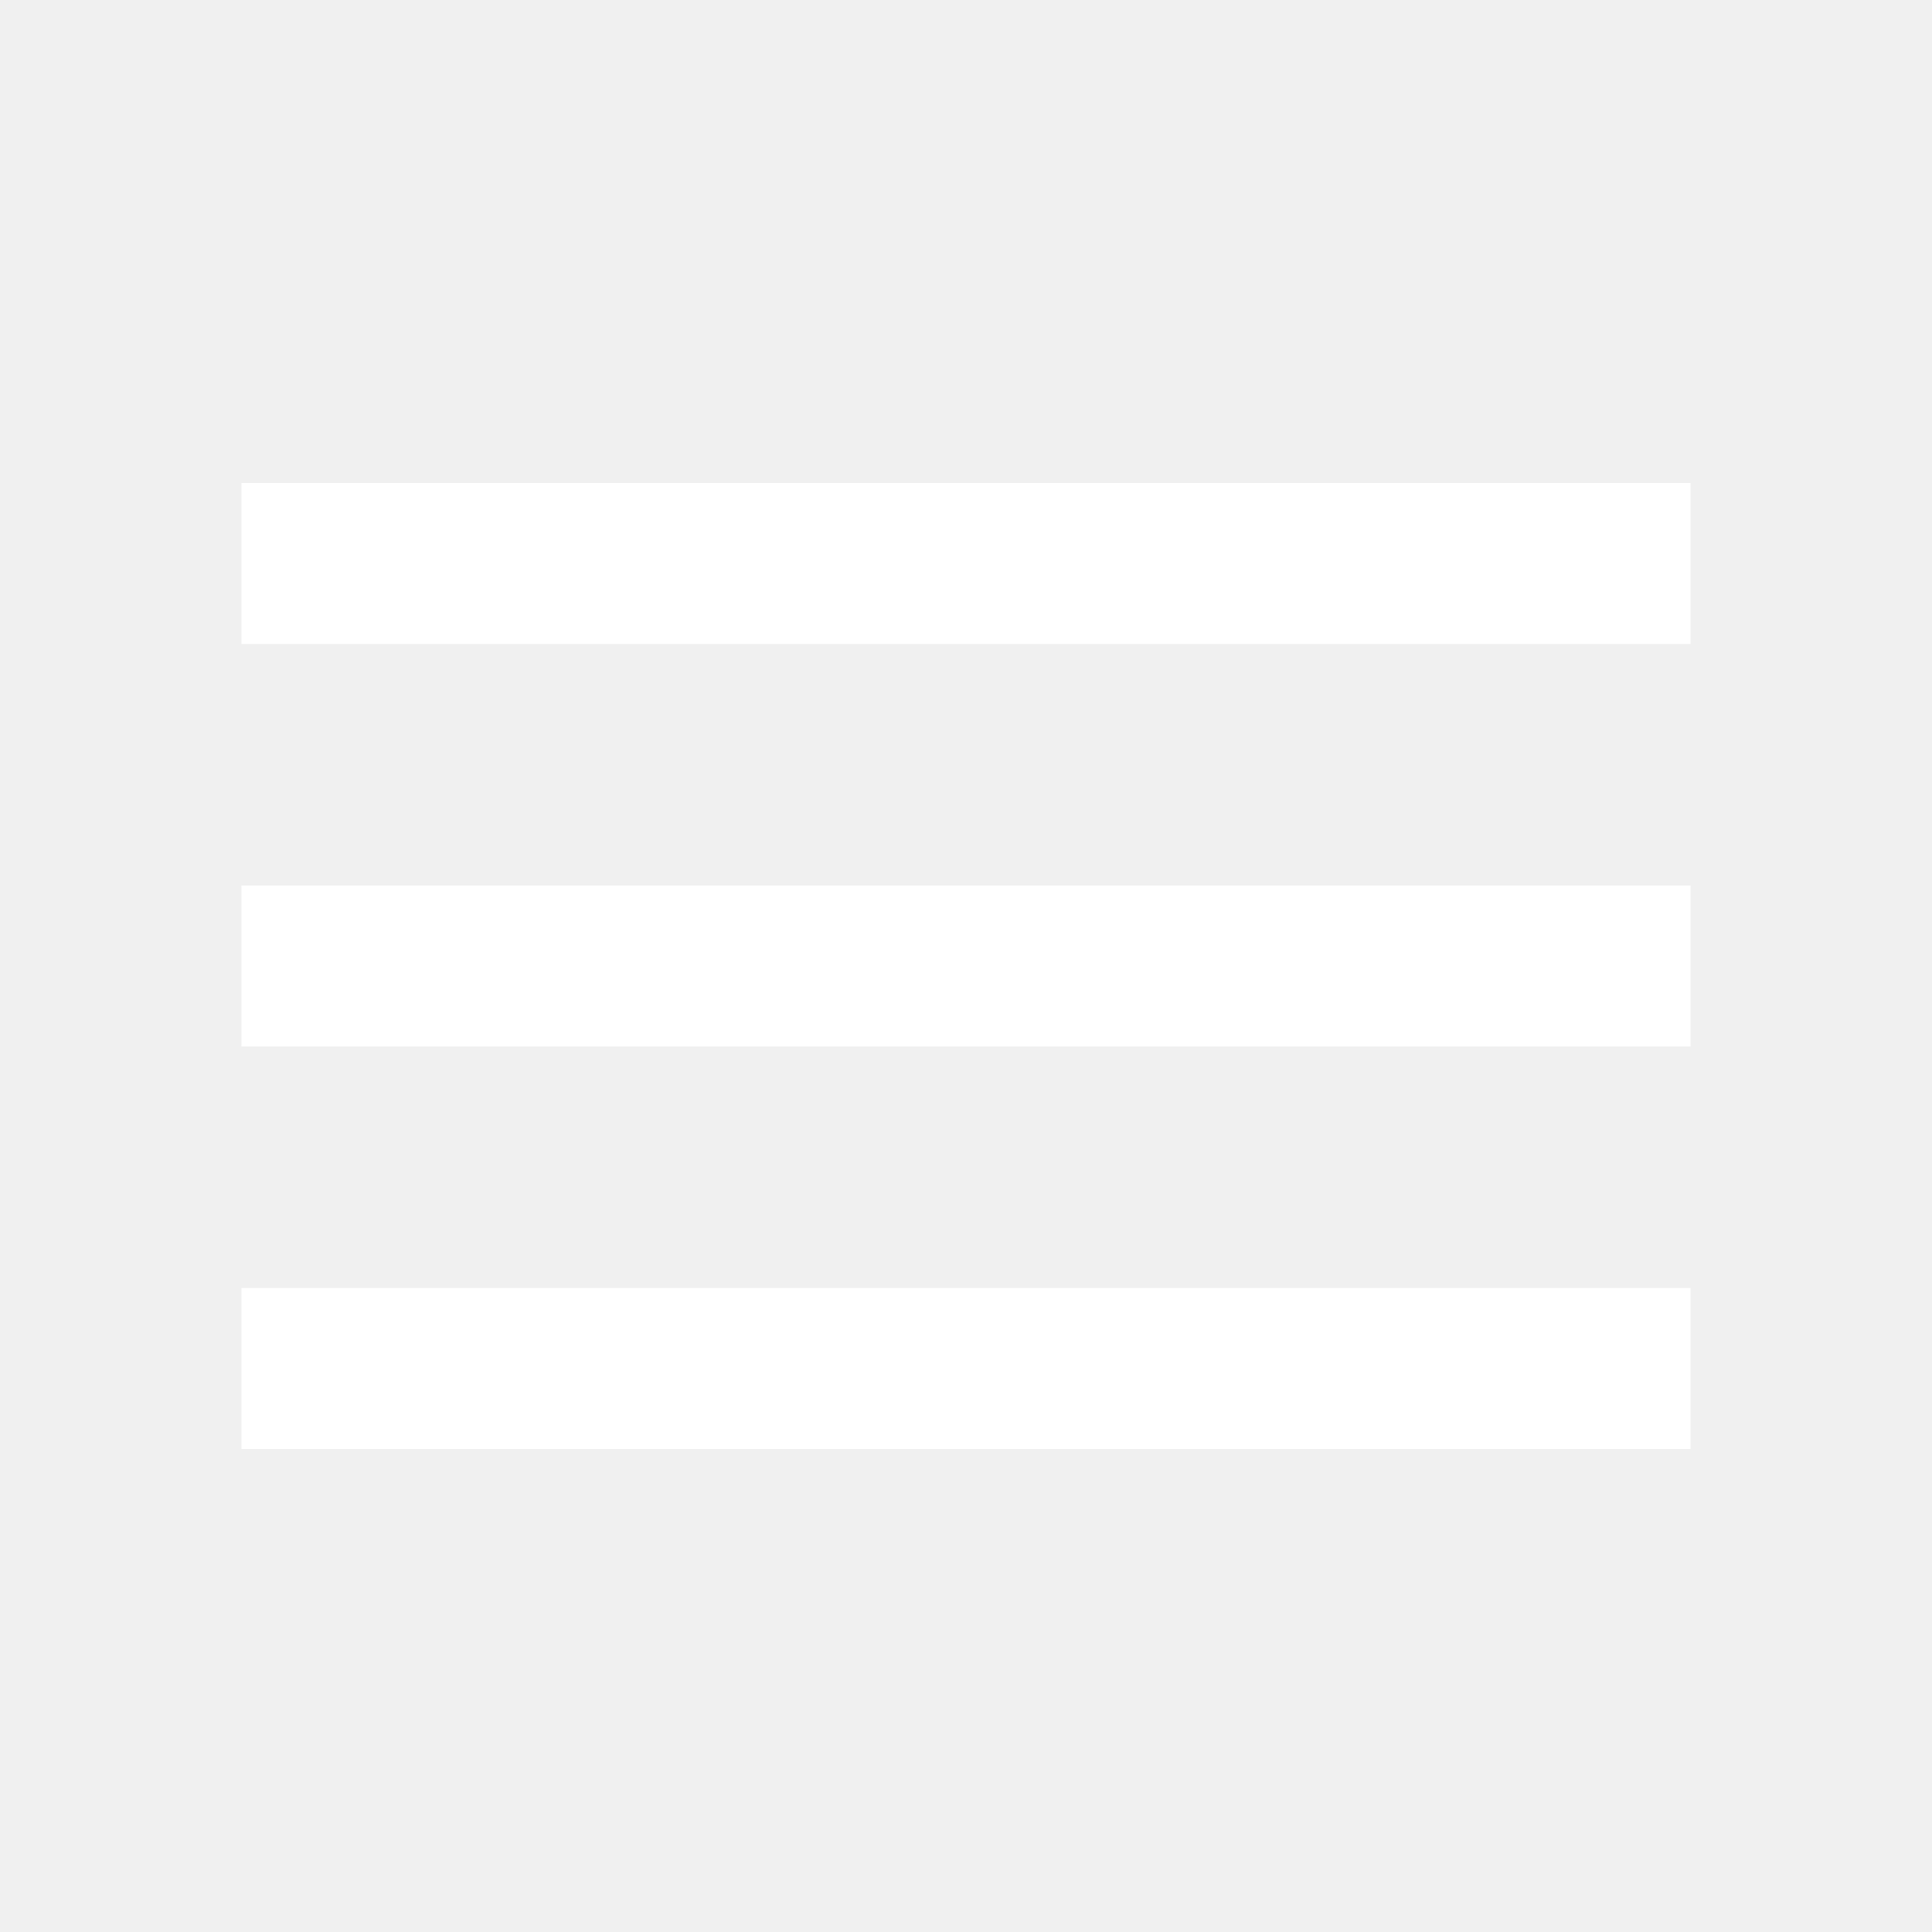
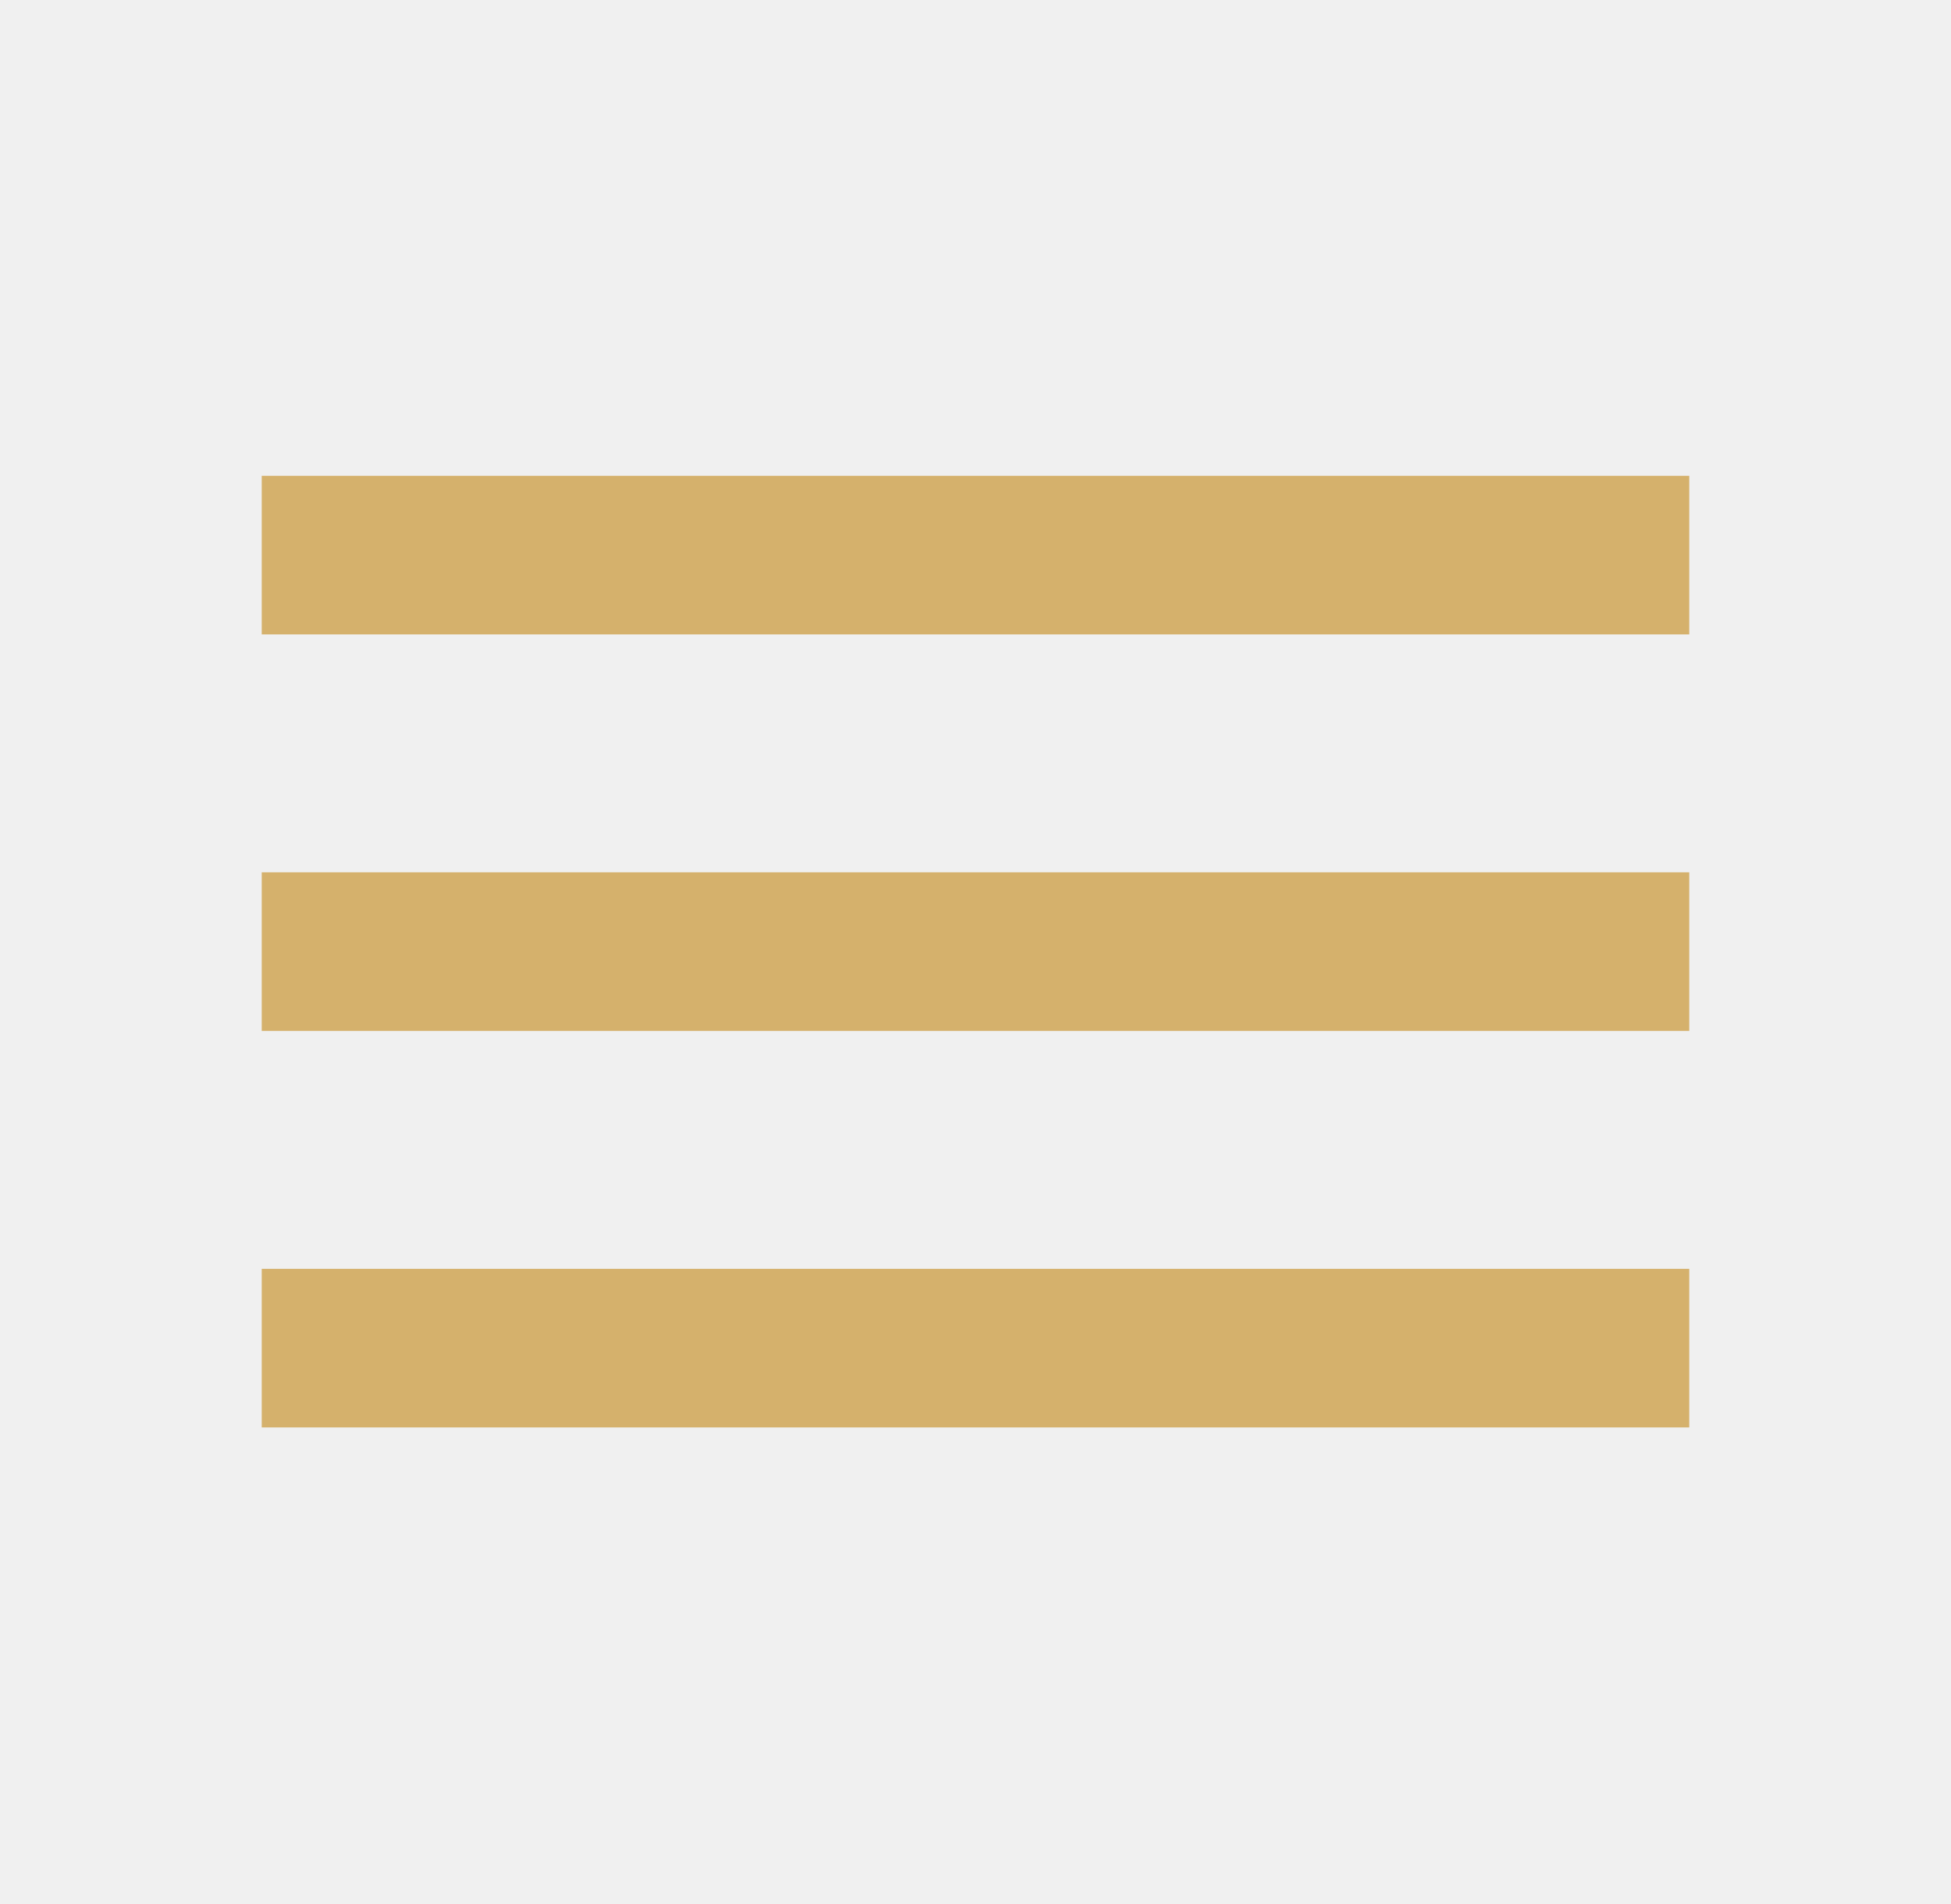
- <svg xmlns="http://www.w3.org/2000/svg" width="40" height="40" viewBox="0 0 40 40" fill="none">
-   <g id="Menu" clip-path="url(#clip0_722_379)">
-     <path id="Vector" d="M5 30H35V26.667H5V30ZM5 21.667H35V18.333H5V21.667ZM5 10V13.333H35V10H5Z" fill="white" />
+ <svg xmlns="http://www.w3.org/2000/svg" width="41" height="40" viewBox="0 0 41 40" fill="none">
+   <g id="Menu" clip-path="url(#clip0_584_807)">
+     <path id="Vector" d="M5.5 30H35.5V26.667H5.5V30ZM5.5 21.667H35.5V18.333H5.5V21.667ZM5.5 10V13.333H35.5V10H5.5Z" fill="#D5B16C" />
  </g>
  <defs>
-     <clipPath id="clip0_722_379">
-       <rect width="40" height="40" fill="white" />
+     <clipPath id="clip0_584_807">
+       <rect width="40" height="40" fill="white" transform="translate(0.5)" />
    </clipPath>
  </defs>
</svg>
